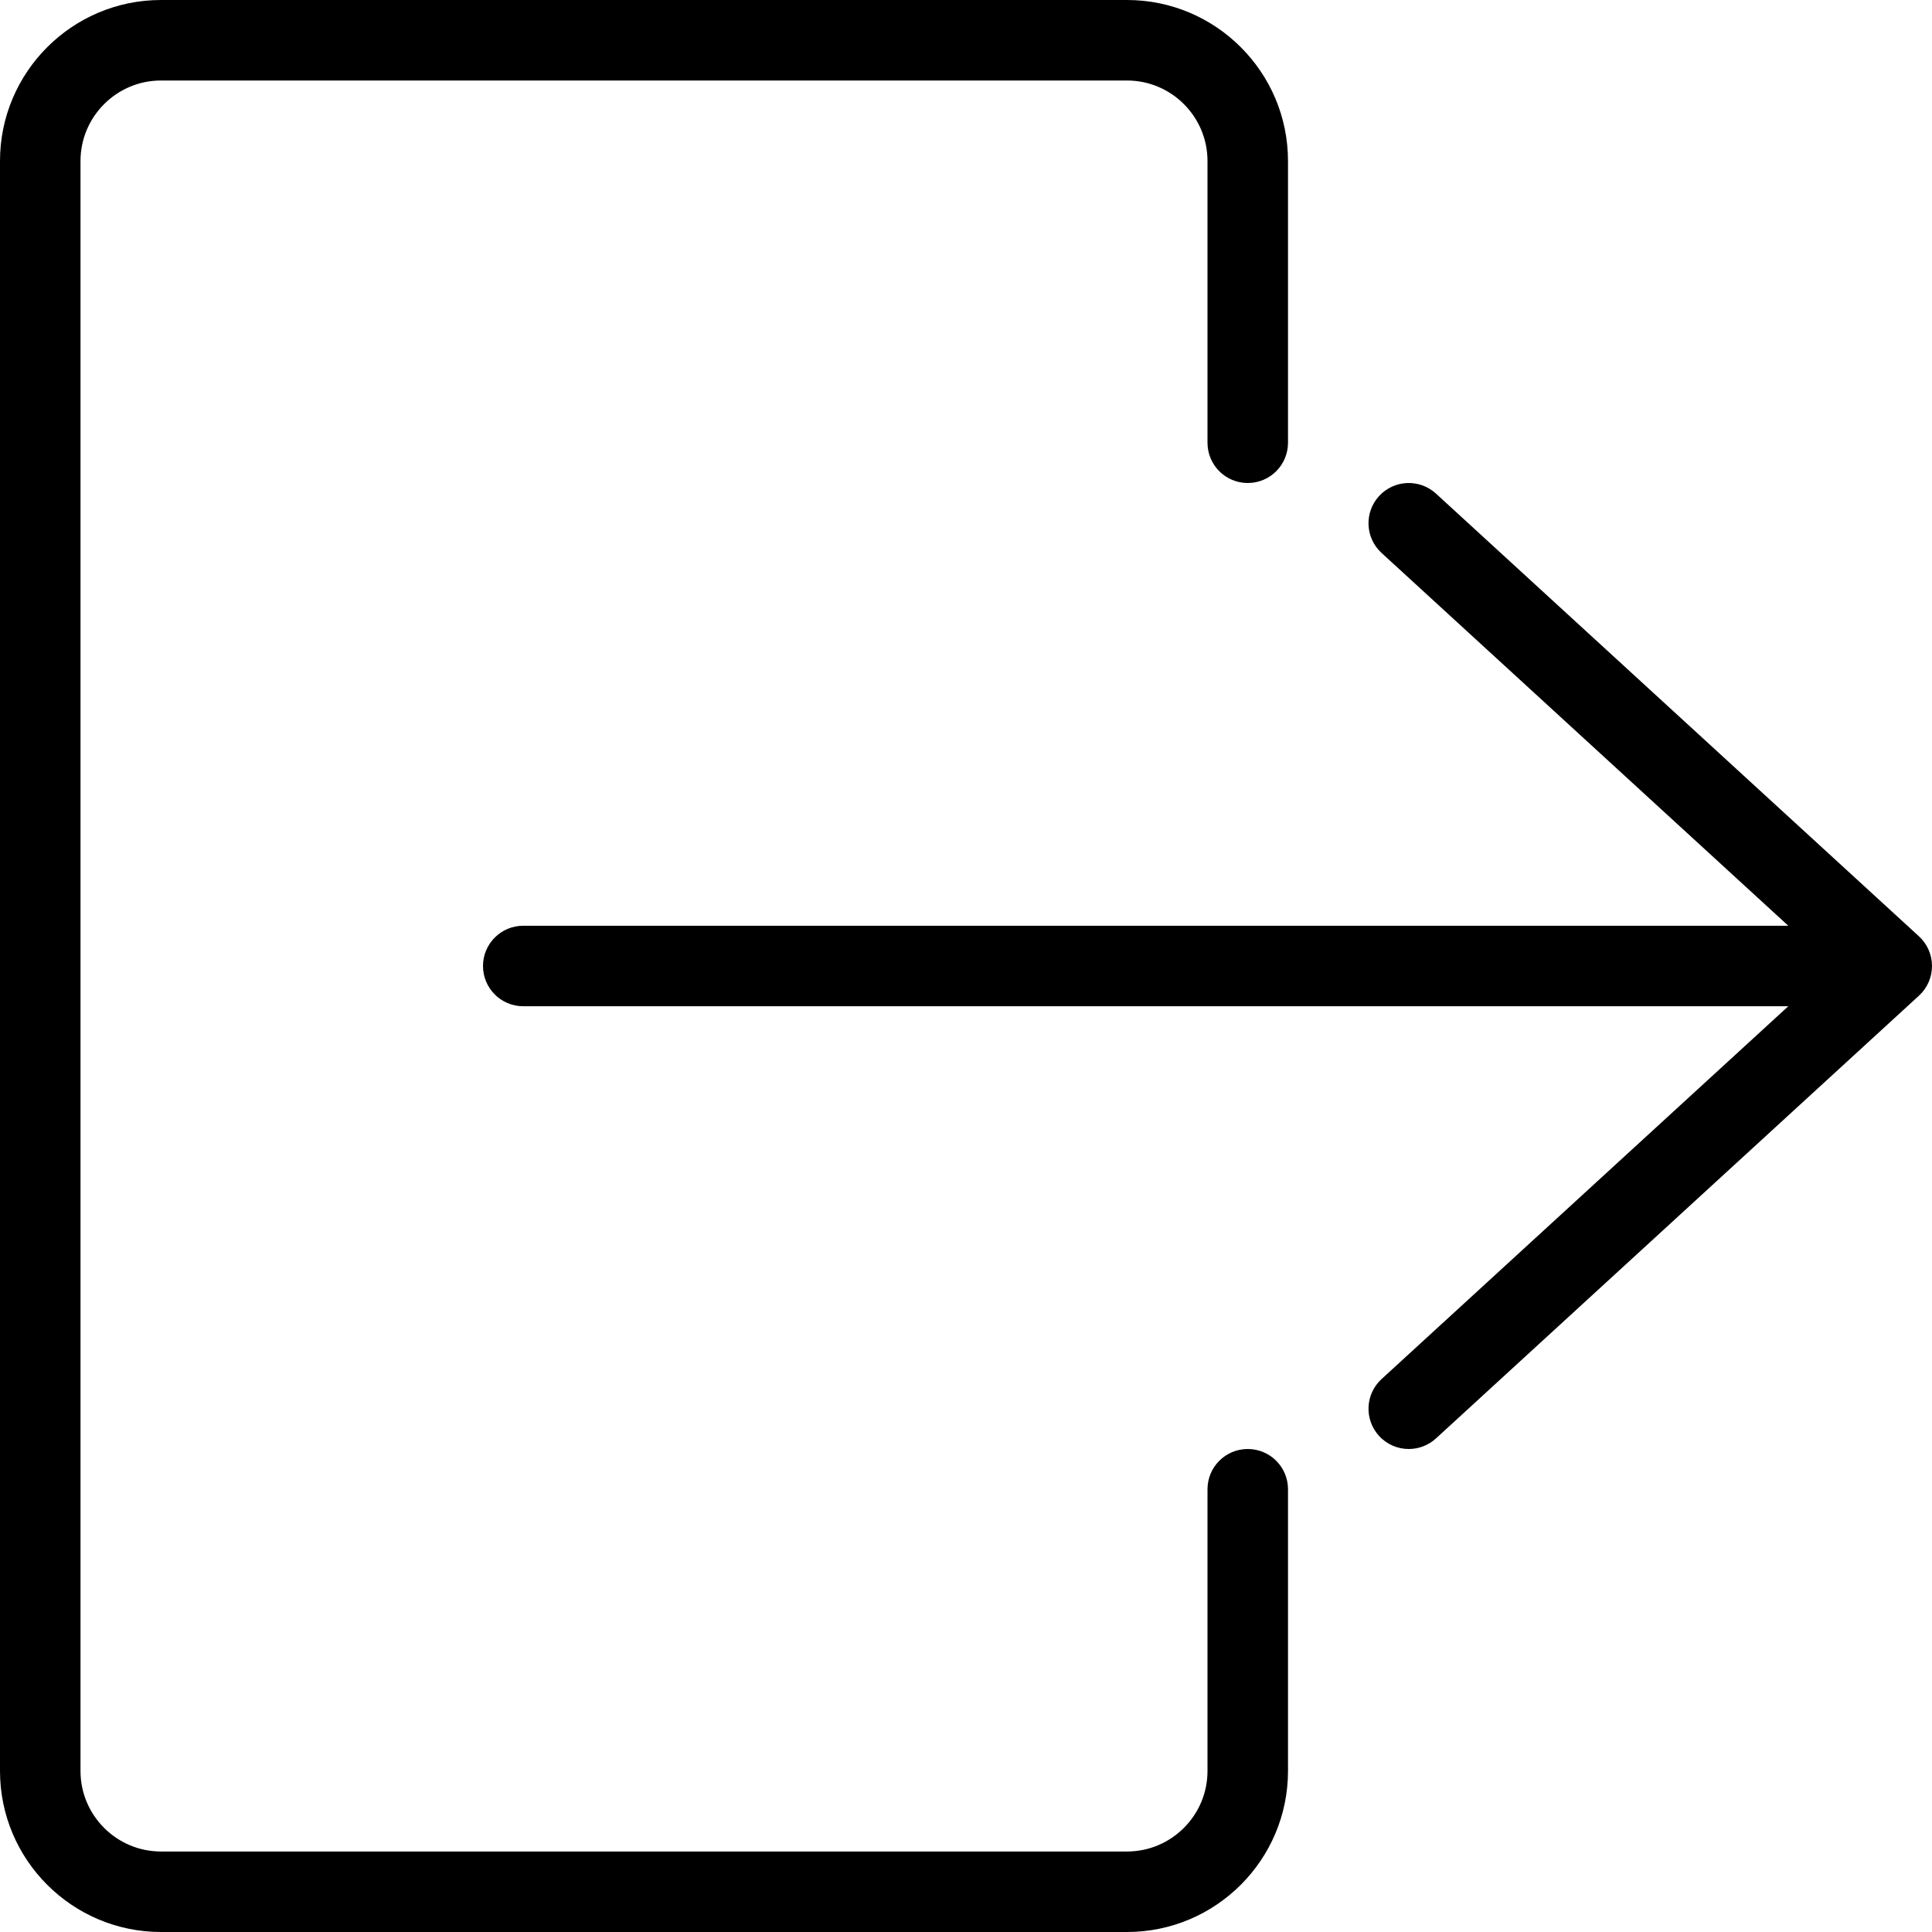
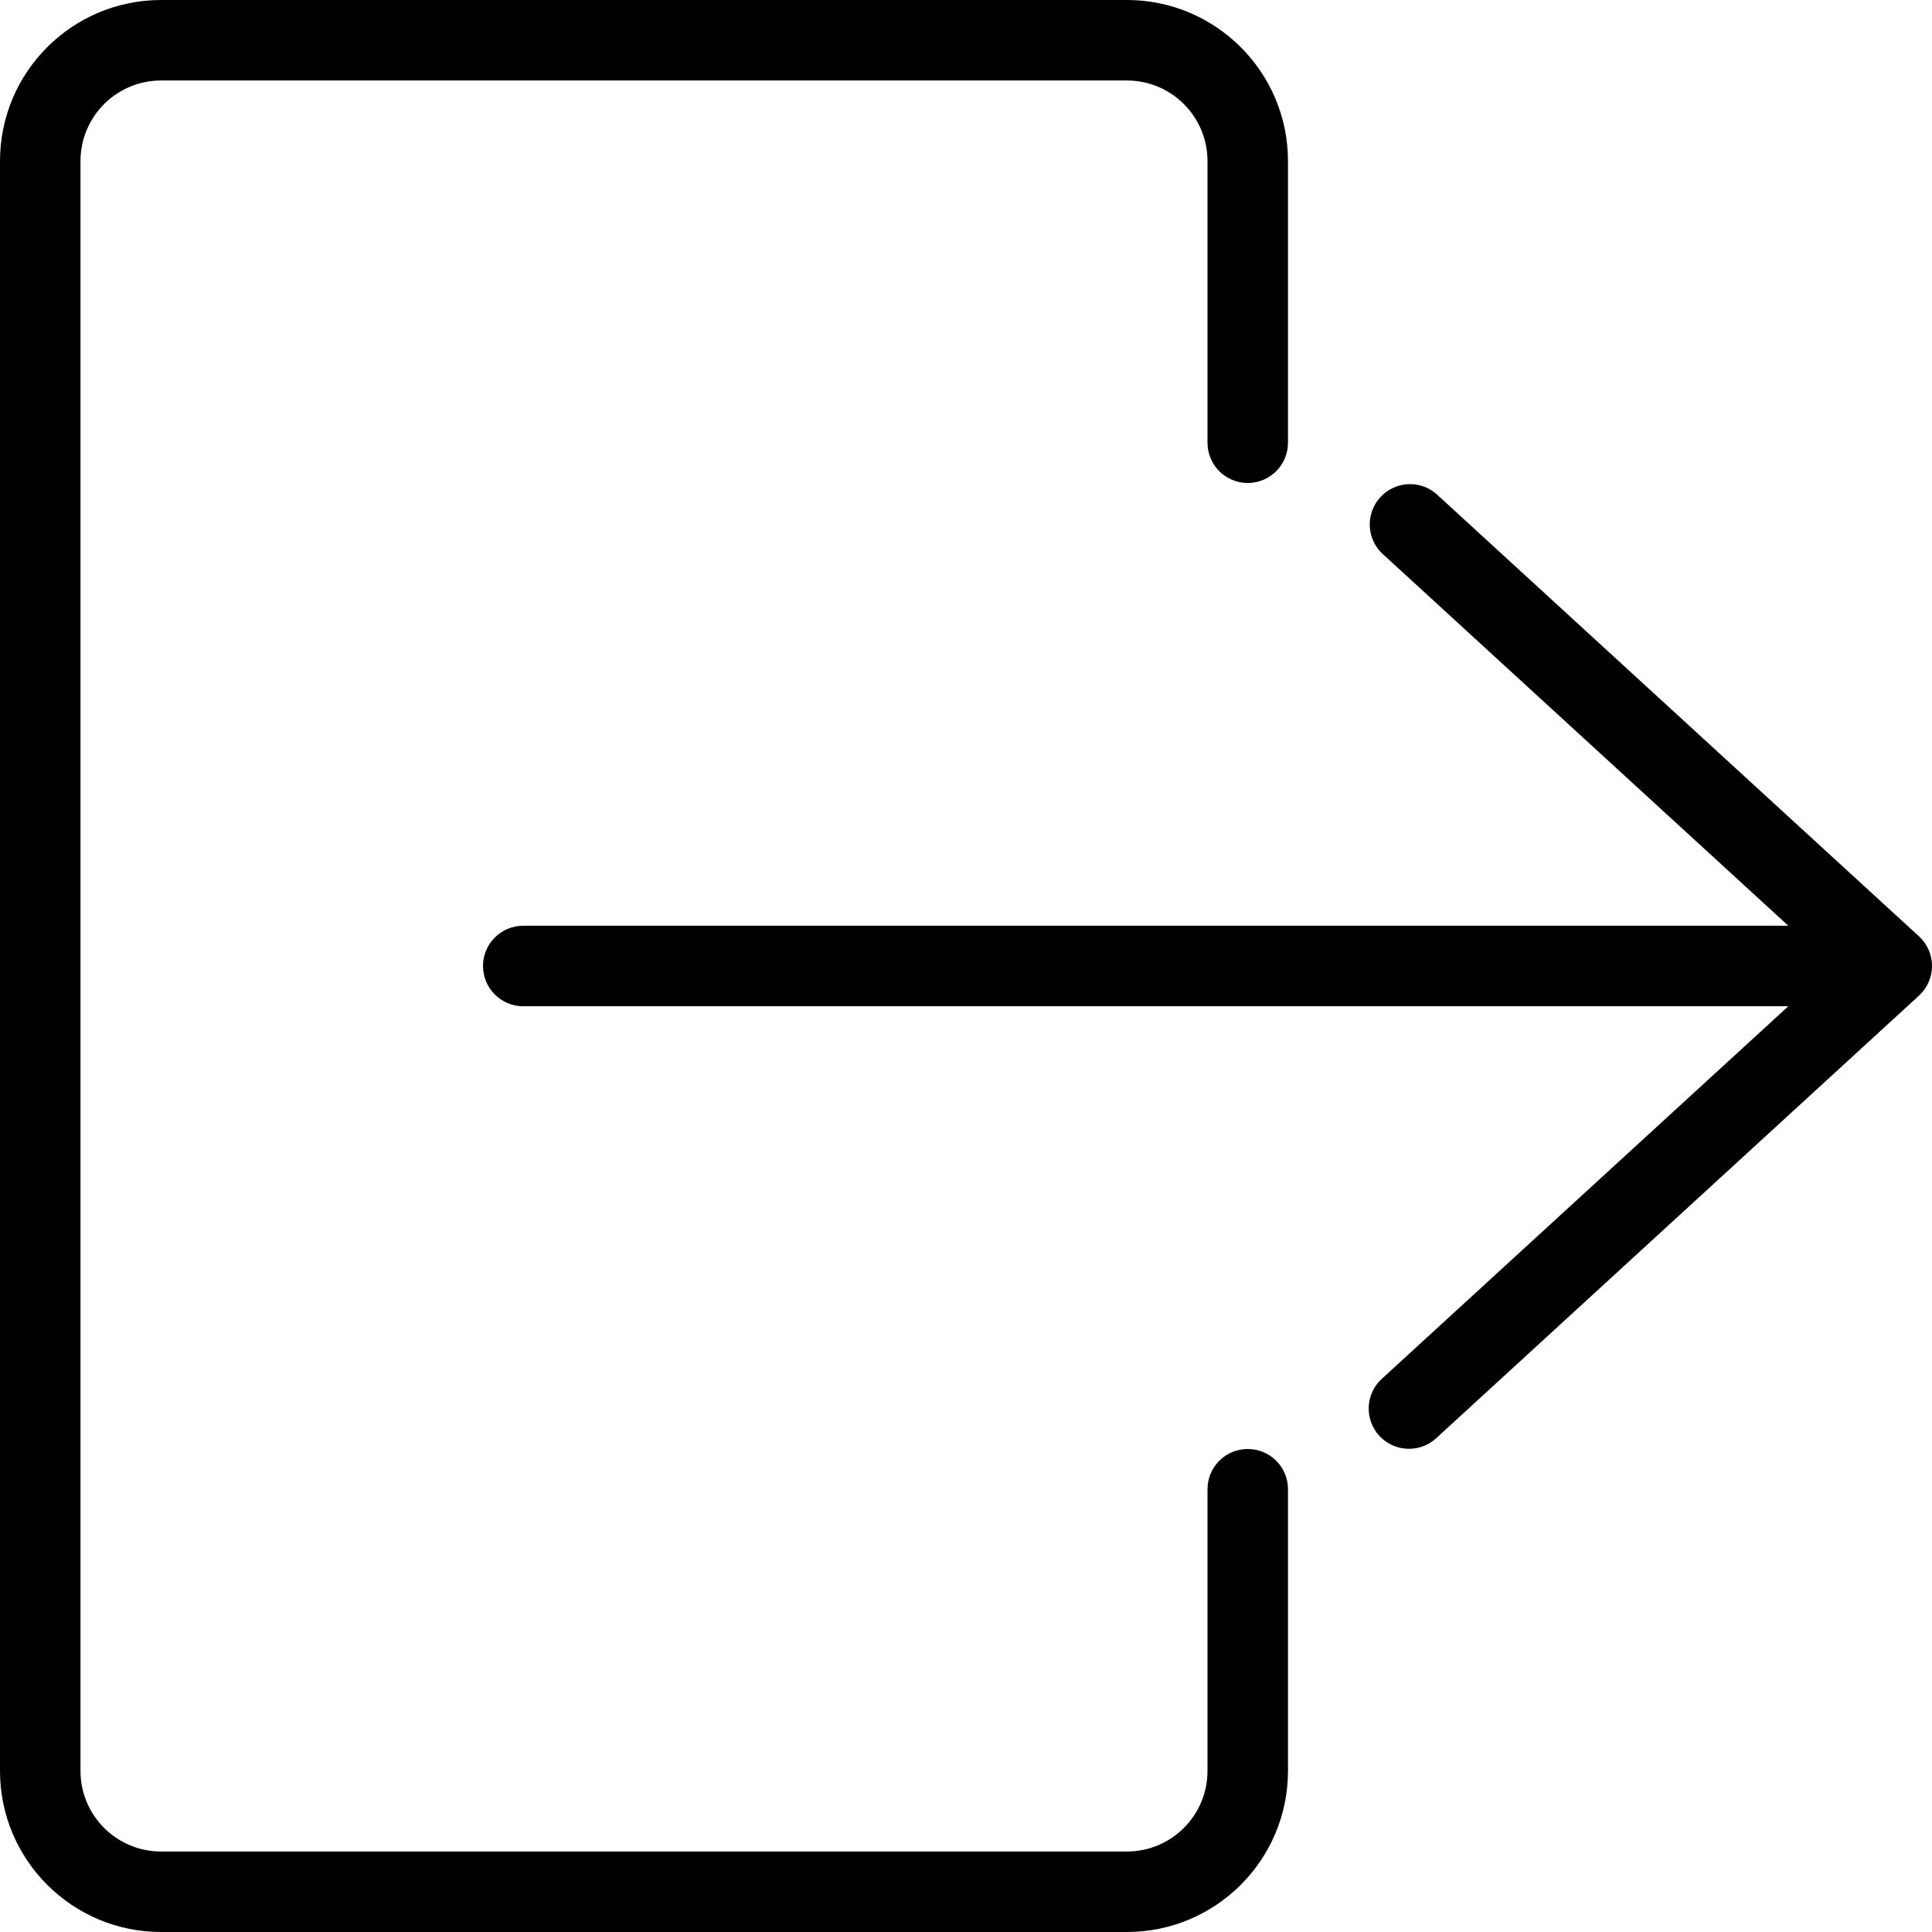
- <svg xmlns="http://www.w3.org/2000/svg" version="1.1" id="Layer_1" x="0px" y="0px" viewBox="0 0 512 512" style="enable-background:new 0 0 512 512;" xml:space="preserve">
-   <g>
-     <g>
-       <g>
-         <path d="M330.667,384c-5.896,0-10.667,4.771-10.667,10.667v74.667c0,11.76-9.573,21.333-21.333,21.333h-256     c-11.76,0-21.333-9.573-21.333-21.333V42.667c0-11.76,9.573-21.333,21.333-21.333h256c11.76,0,21.333,9.573,21.333,21.333v74.667     c0,5.896,4.771,10.667,10.667,10.667c5.896,0,10.667-4.771,10.667-10.667V42.667C341.333,19.135,322.198,0,298.667,0h-256     C19.135,0,0,19.135,0,42.667v426.667C0,492.865,19.135,512,42.667,512h256c23.531,0,42.667-19.135,42.667-42.667v-74.667     C341.333,388.771,336.563,384,330.667,384z" />
-         <path d="M508.542,248.135l-128-117.333c-4.365-3.979-11.083-3.677-15.073,0.656c-3.979,4.344-3.688,11.094,0.656,15.073     l107.79,98.802H138.667c-5.896,0-10.667,4.771-10.667,10.667s4.771,10.667,10.667,10.667h335.249l-107.79,98.802     c-4.344,3.979-4.635,10.729-0.656,15.073c2.104,2.292,4.979,3.458,7.865,3.458c2.573,0,5.156-0.927,7.208-2.802l128-117.333     C510.75,261.844,512,258.99,512,256S510.75,250.156,508.542,248.135z" />
-       </g>
-     </g>
-   </g>
+ <svg xmlns="http://www.w3.org/2000/svg" viewBox="0 0 512 512">
+   <path d="M330.67 384c-5.9 0-10.67 4.77-10.67 10.67v74.66a21.36 21.36 0 01-21.33 21.34h-256a21.36 21.36 0 01-21.34-21.34V42.67a21.36 21.36 0 0121.34-21.34h256A21.36 21.36 0 01320 42.67v74.66a10.66 10.66 0 1021.33 0V42.67A42.71 42.71 0 00298.67 0h-256A42.7 42.7 0 000 42.67v426.66A42.7 42.7 0 0042.67 512h256a42.7 42.7 0 0042.66-42.67v-74.66c0-5.9-4.77-10.67-10.66-10.67z" />
+   <path d="M508.54 248.13l-128-117.33a10.68 10.68 0 00-14.42 15.73l107.8 98.8H138.67a10.66 10.66 0 100 21.34h335.25l-107.8 98.8a10.67 10.67 0 0014.42 15.73l128-117.34a10.66 10.66 0 000-15.73z" />
</svg>
